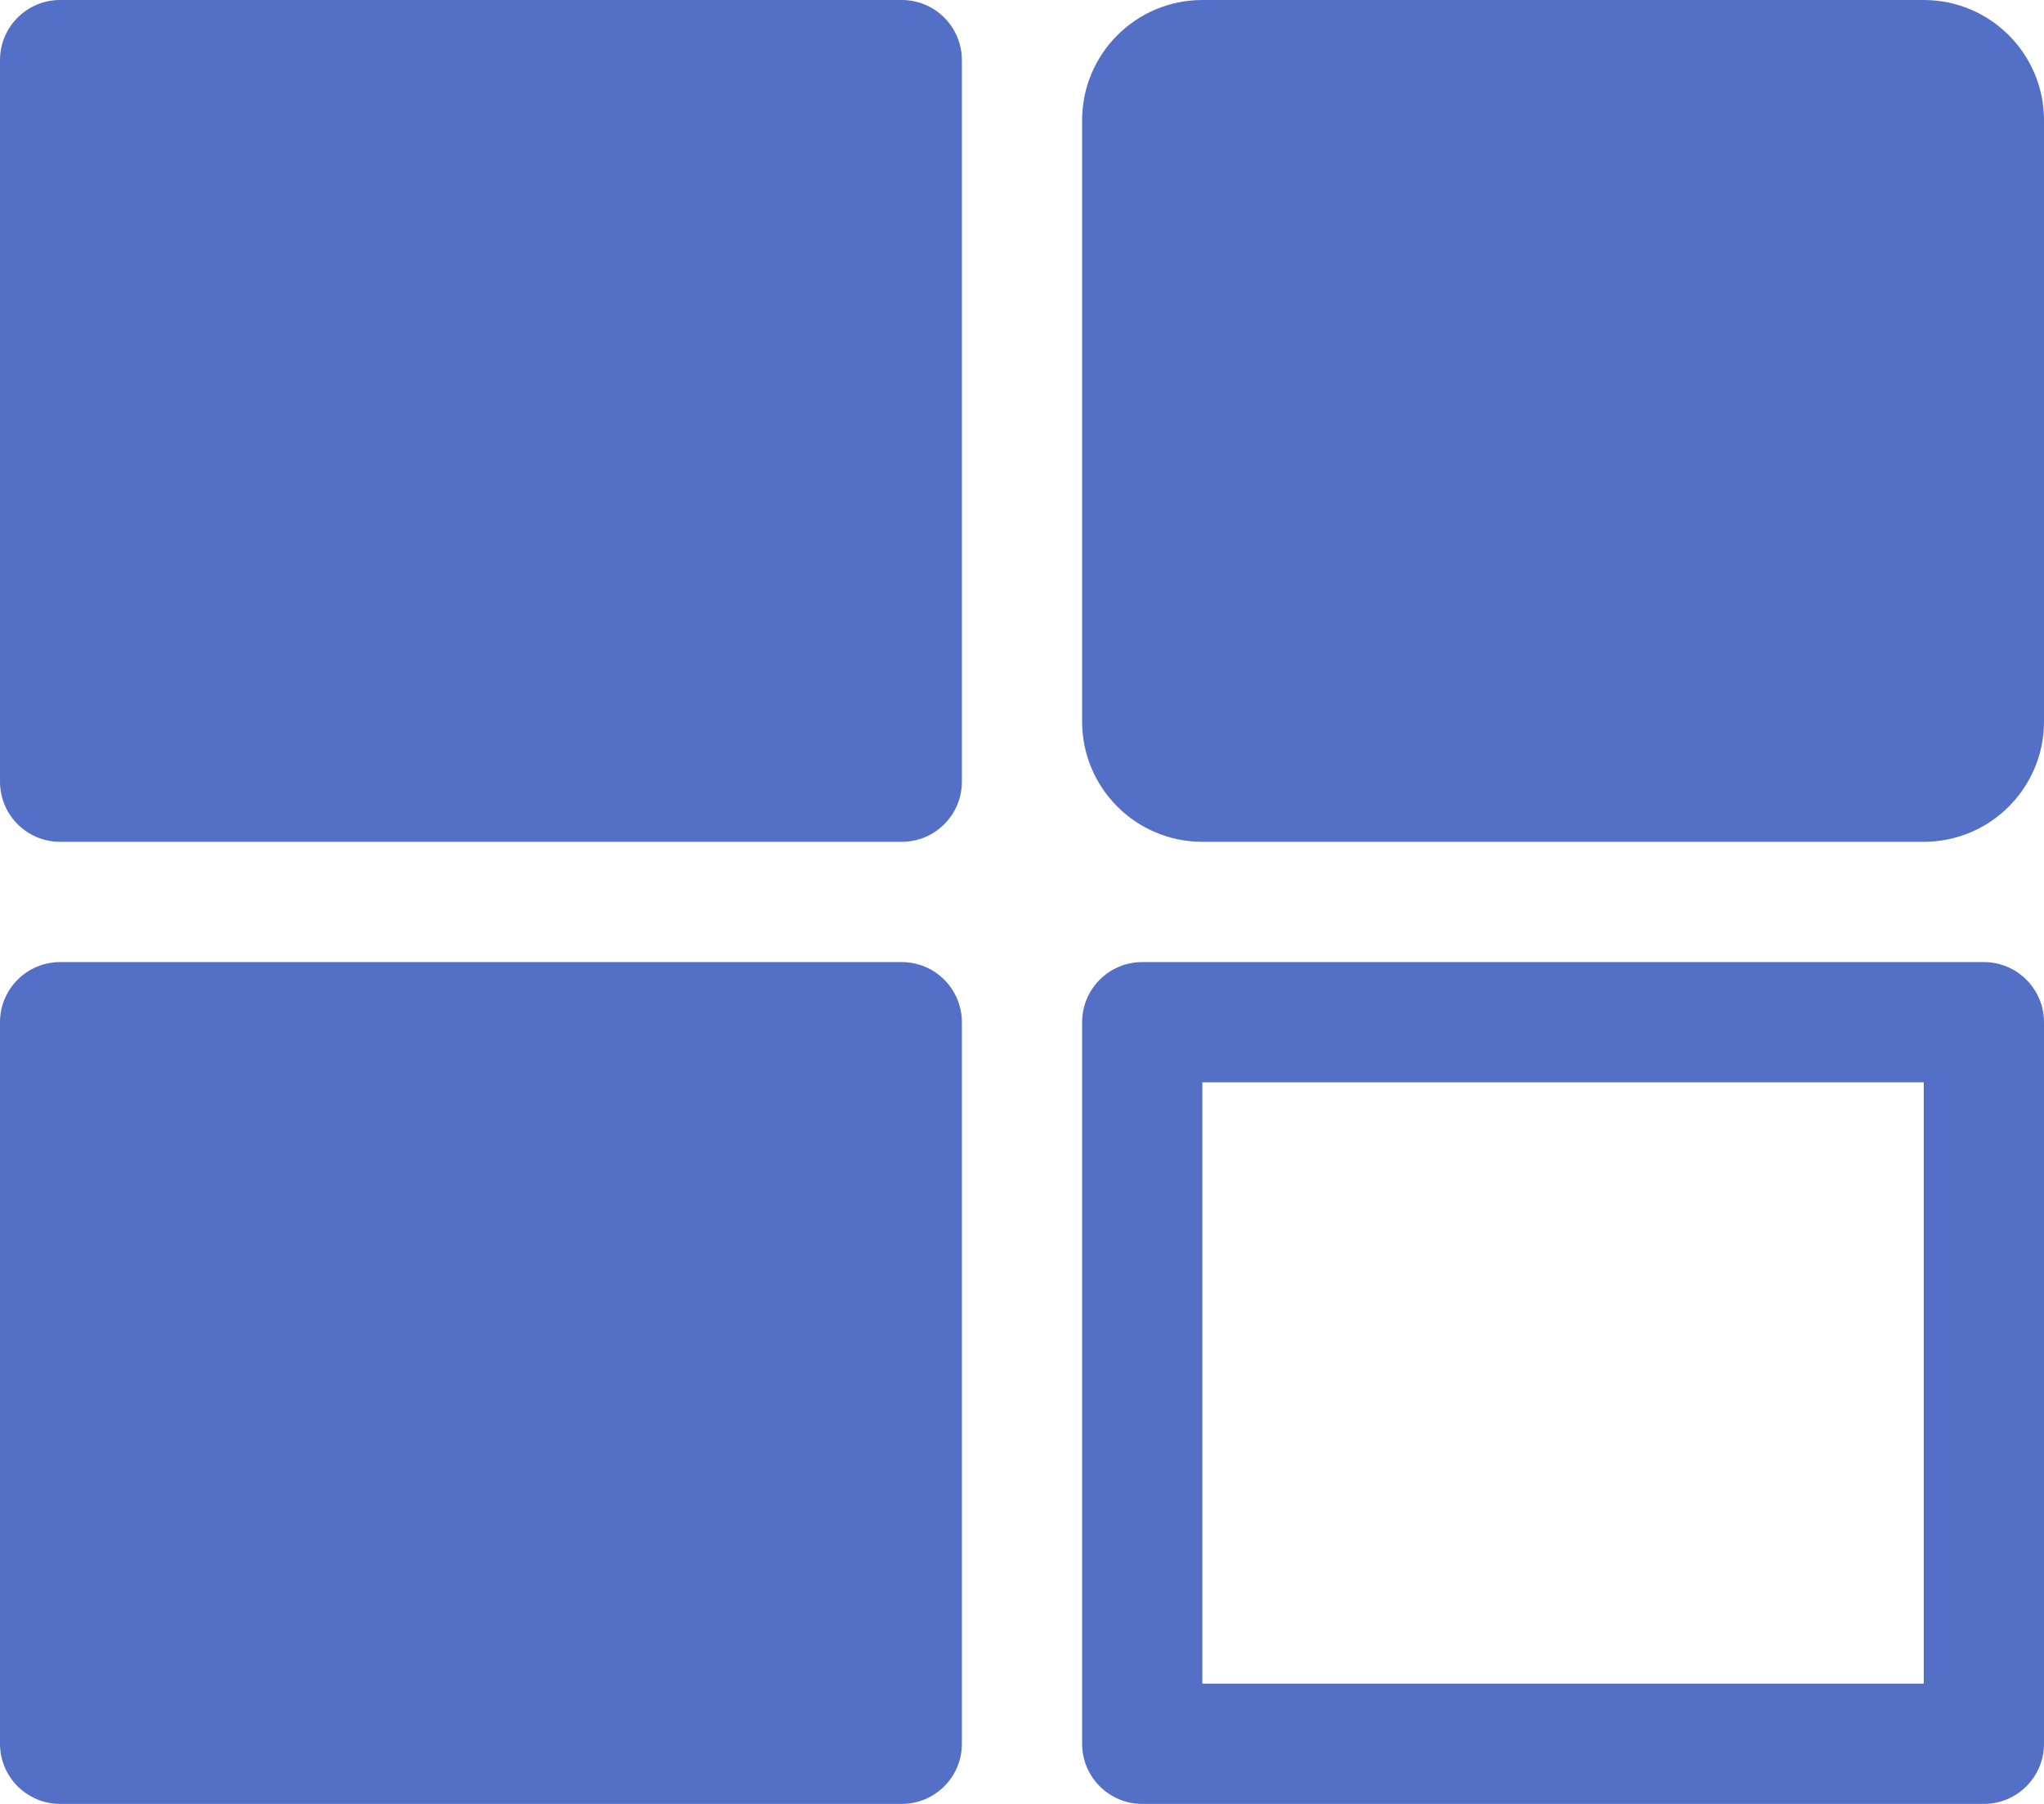
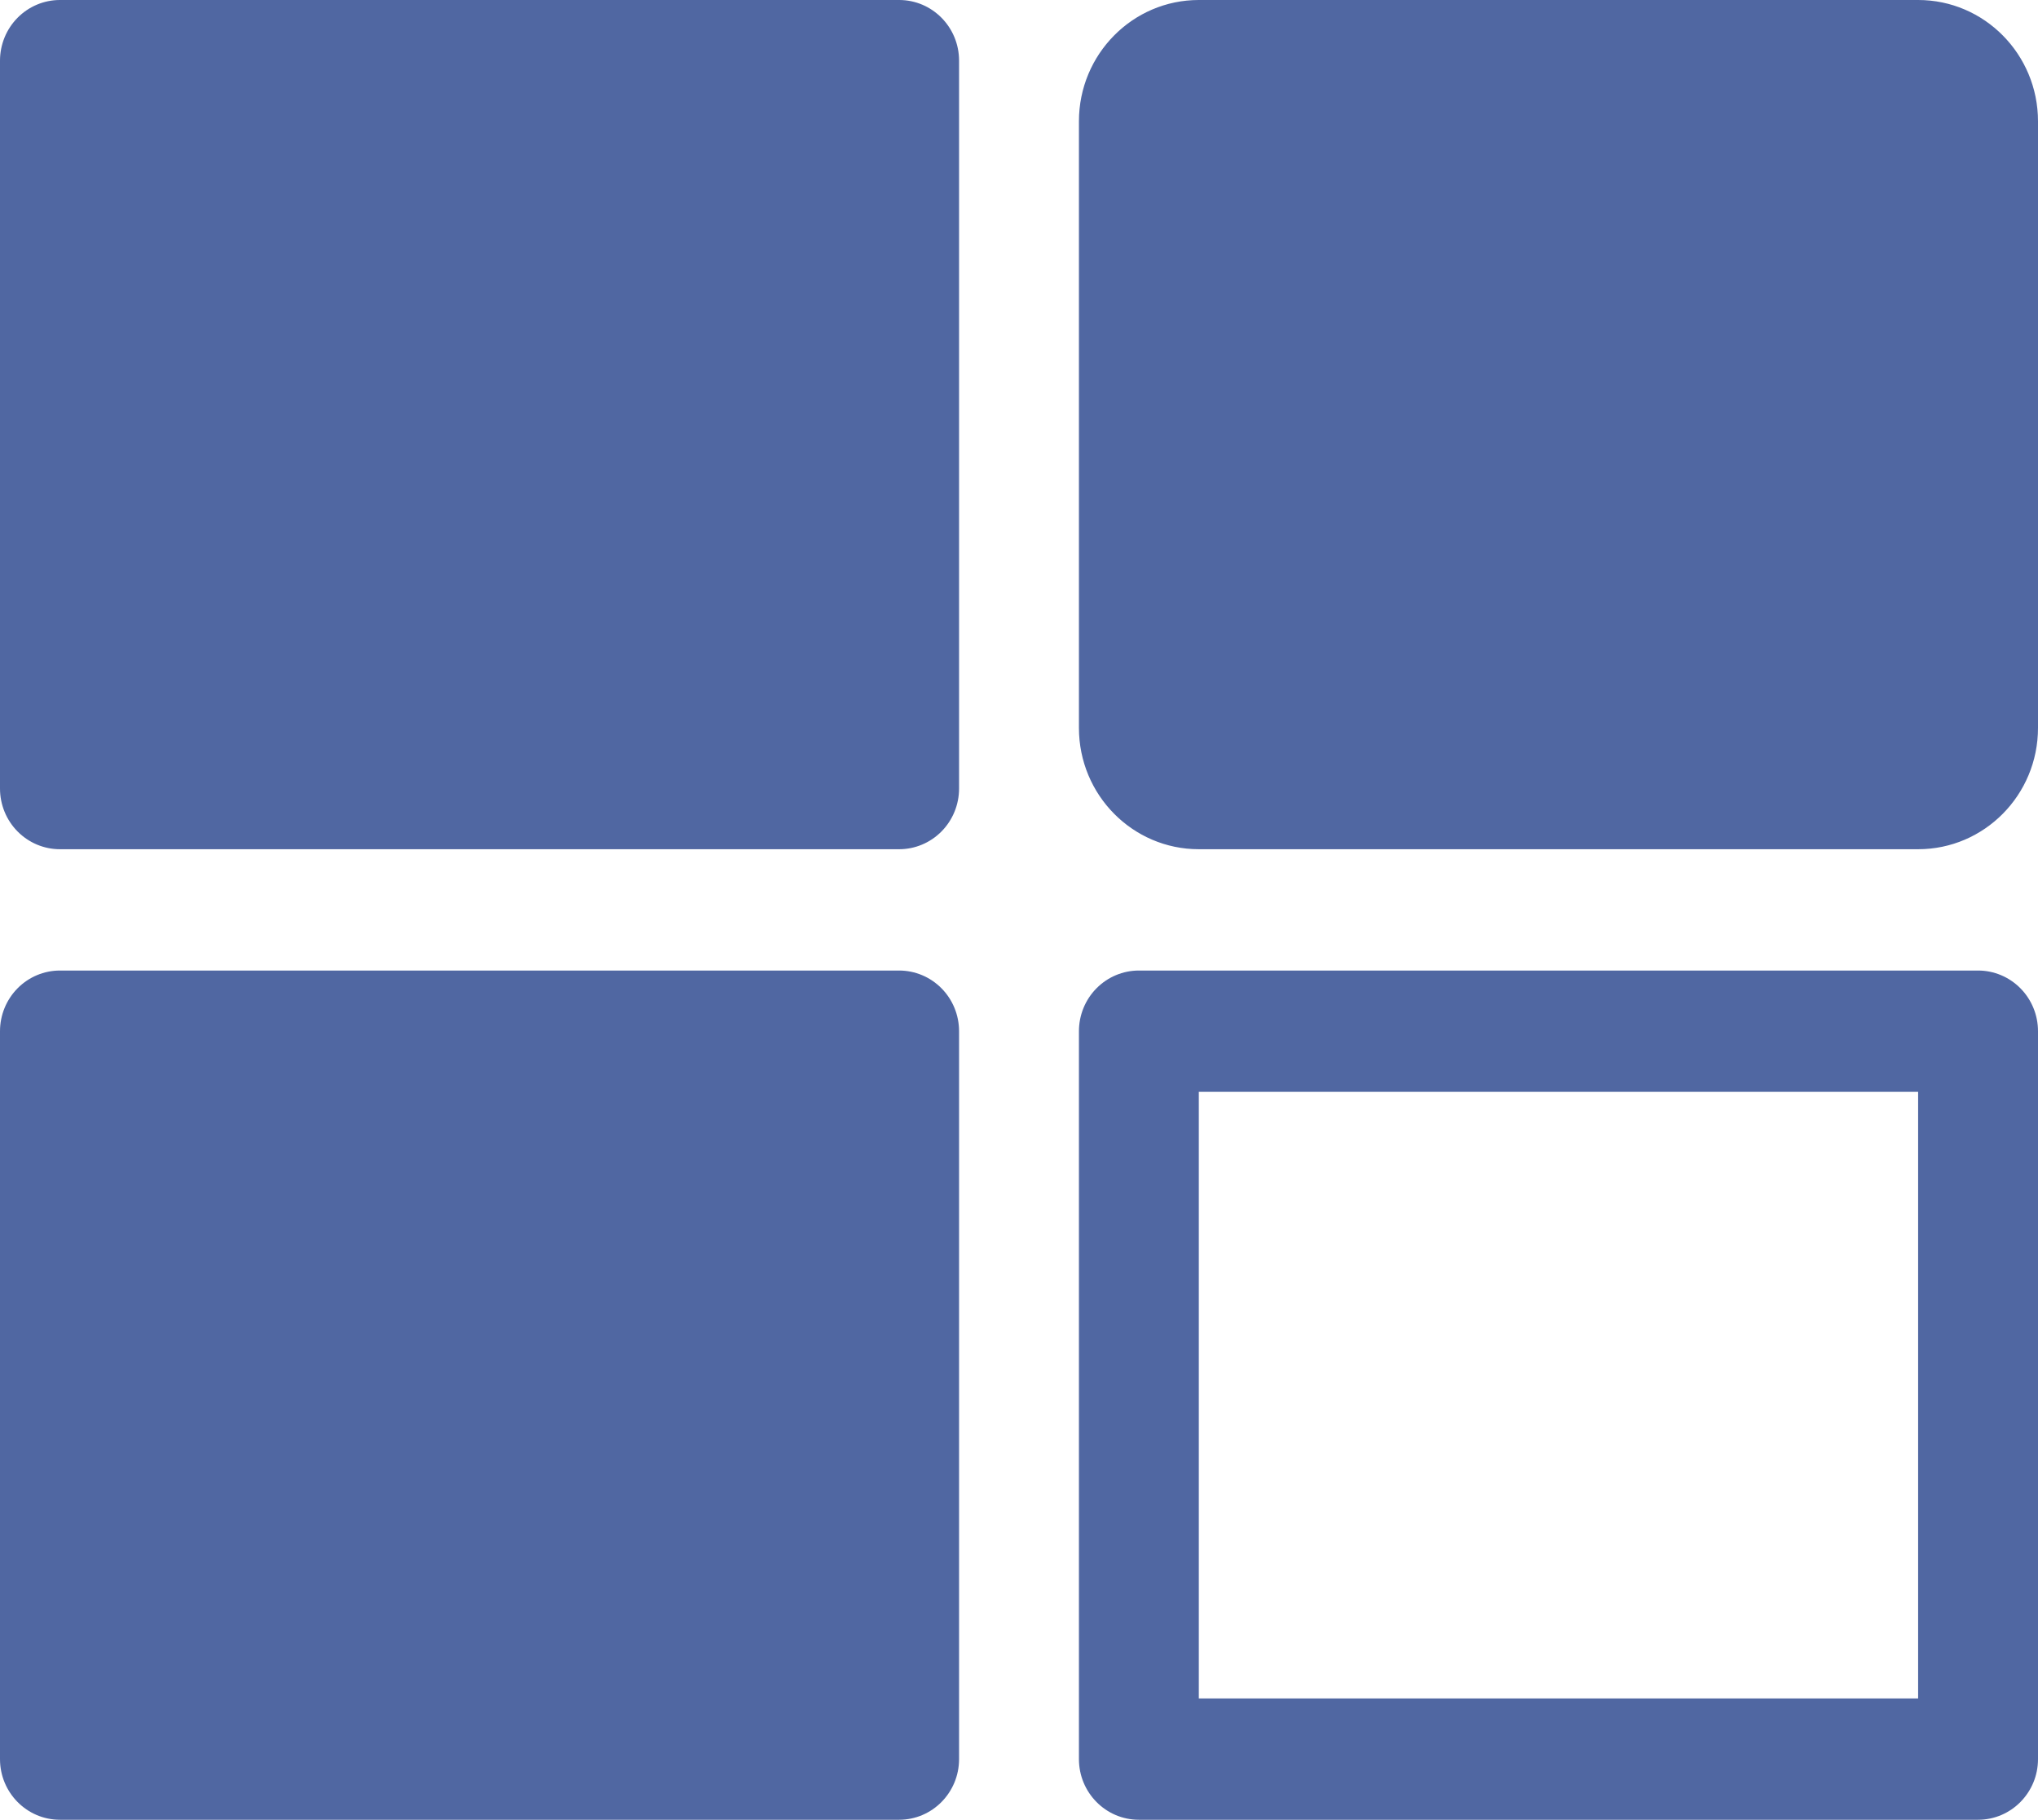
- <svg xmlns="http://www.w3.org/2000/svg" width="17px" height="15px" viewBox="0 0 17 15" version="1.1">
+ <svg xmlns="http://www.w3.org/2000/svg" width="159px" height="142px" viewBox="0 0 159 142" version="1.1">
  <g id="Page-1" stroke="none" stroke-width="1" fill="none" fill-rule="evenodd">
-     <g id="Custom" fill="#5470C6">
-       <path d="M9.5,8 L16.5,8 C16.776,8 17,8.224 17,8.5 L17,14.5 C17,14.776 16.776,15 16.5,15 L9.5,15 C9.224,15 9,14.776 9,14.5 L9,8.5 C9,8.224 9.224,8 9.5,8 Z M10,9 L10,14 L16,14 L16,9 L10,9 Z" id="Combined-Shape" />
-       <rect id="Rectangle" x="9" y="0" width="8" height="7" rx="1" />
-       <rect id="Rectangle" x="0" y="0" width="8" height="7" rx="0.5" />
-       <rect id="Rectangle" x="0" y="8" width="8" height="7" rx="0.5" />
+     <g id="custom" transform="translate(0, -0.825151)" fill="#5067A2" fill-rule="nonzero">
+       <path d="M74.824,81.292 L74.824,138.092 C74.824,140.706 72.73,142.825 70.147,142.825 L4.676,142.825 C2.094,142.825 3.16294839e-16,140.706 0,138.092 L0,81.292 C-3.63362476e-08,80.036 0.493,78.833 1.37,77.945 C2.247,77.057 3.436,76.558 4.676,76.558 L70.147,76.558 C71.387,76.558 72.577,77.057 73.454,77.945 C74.331,78.833 74.824,80.036 74.824,81.292 Z M74.824,5.558 L74.824,62.358 C74.824,63.614 74.331,64.818 73.454,65.705 C72.577,66.593 71.387,67.092 70.147,67.092 L4.676,67.092 C3.436,67.092 2.247,66.593 1.37,65.705 C0.493,64.818 -3.63362423e-08,63.614 0,62.358 L0,5.558 C-2.35506485e-15,4.303 0.493,3.099 1.37,2.212 C2.247,1.324 3.436,0.825 4.676,0.825 L70.147,0.825 C72.73,0.825 74.824,2.944 74.824,5.558 Z M159,10.292 L159,57.625 C159,62.853 154.813,67.092 149.647,67.092 L93.529,67.092 C88.364,67.092 84.176,62.853 84.176,57.625 L84.176,10.292 C84.176,5.064 88.364,0.825 93.529,0.825 L149.647,0.825 C154.813,0.825 159,5.064 159,10.292 Z M154.324,76.558 C155.564,76.558 156.753,77.057 157.63,77.945 C158.507,78.833 159,80.036 159,81.292 L159,138.092 C159,140.706 156.906,142.825 154.324,142.825 L88.853,142.825 C86.27,142.825 84.176,140.706 84.176,138.092 L84.176,81.292 C84.176,80.036 84.669,78.833 85.546,77.945 C86.423,77.057 87.613,76.558 88.853,76.558 L154.324,76.558 L154.324,76.558 Z M93.529,133.358 L149.647,133.358 L149.647,86.025 L93.529,86.025 L93.529,133.358 L93.529,133.358 Z" id="Shape" />
    </g>
  </g>
</svg>
